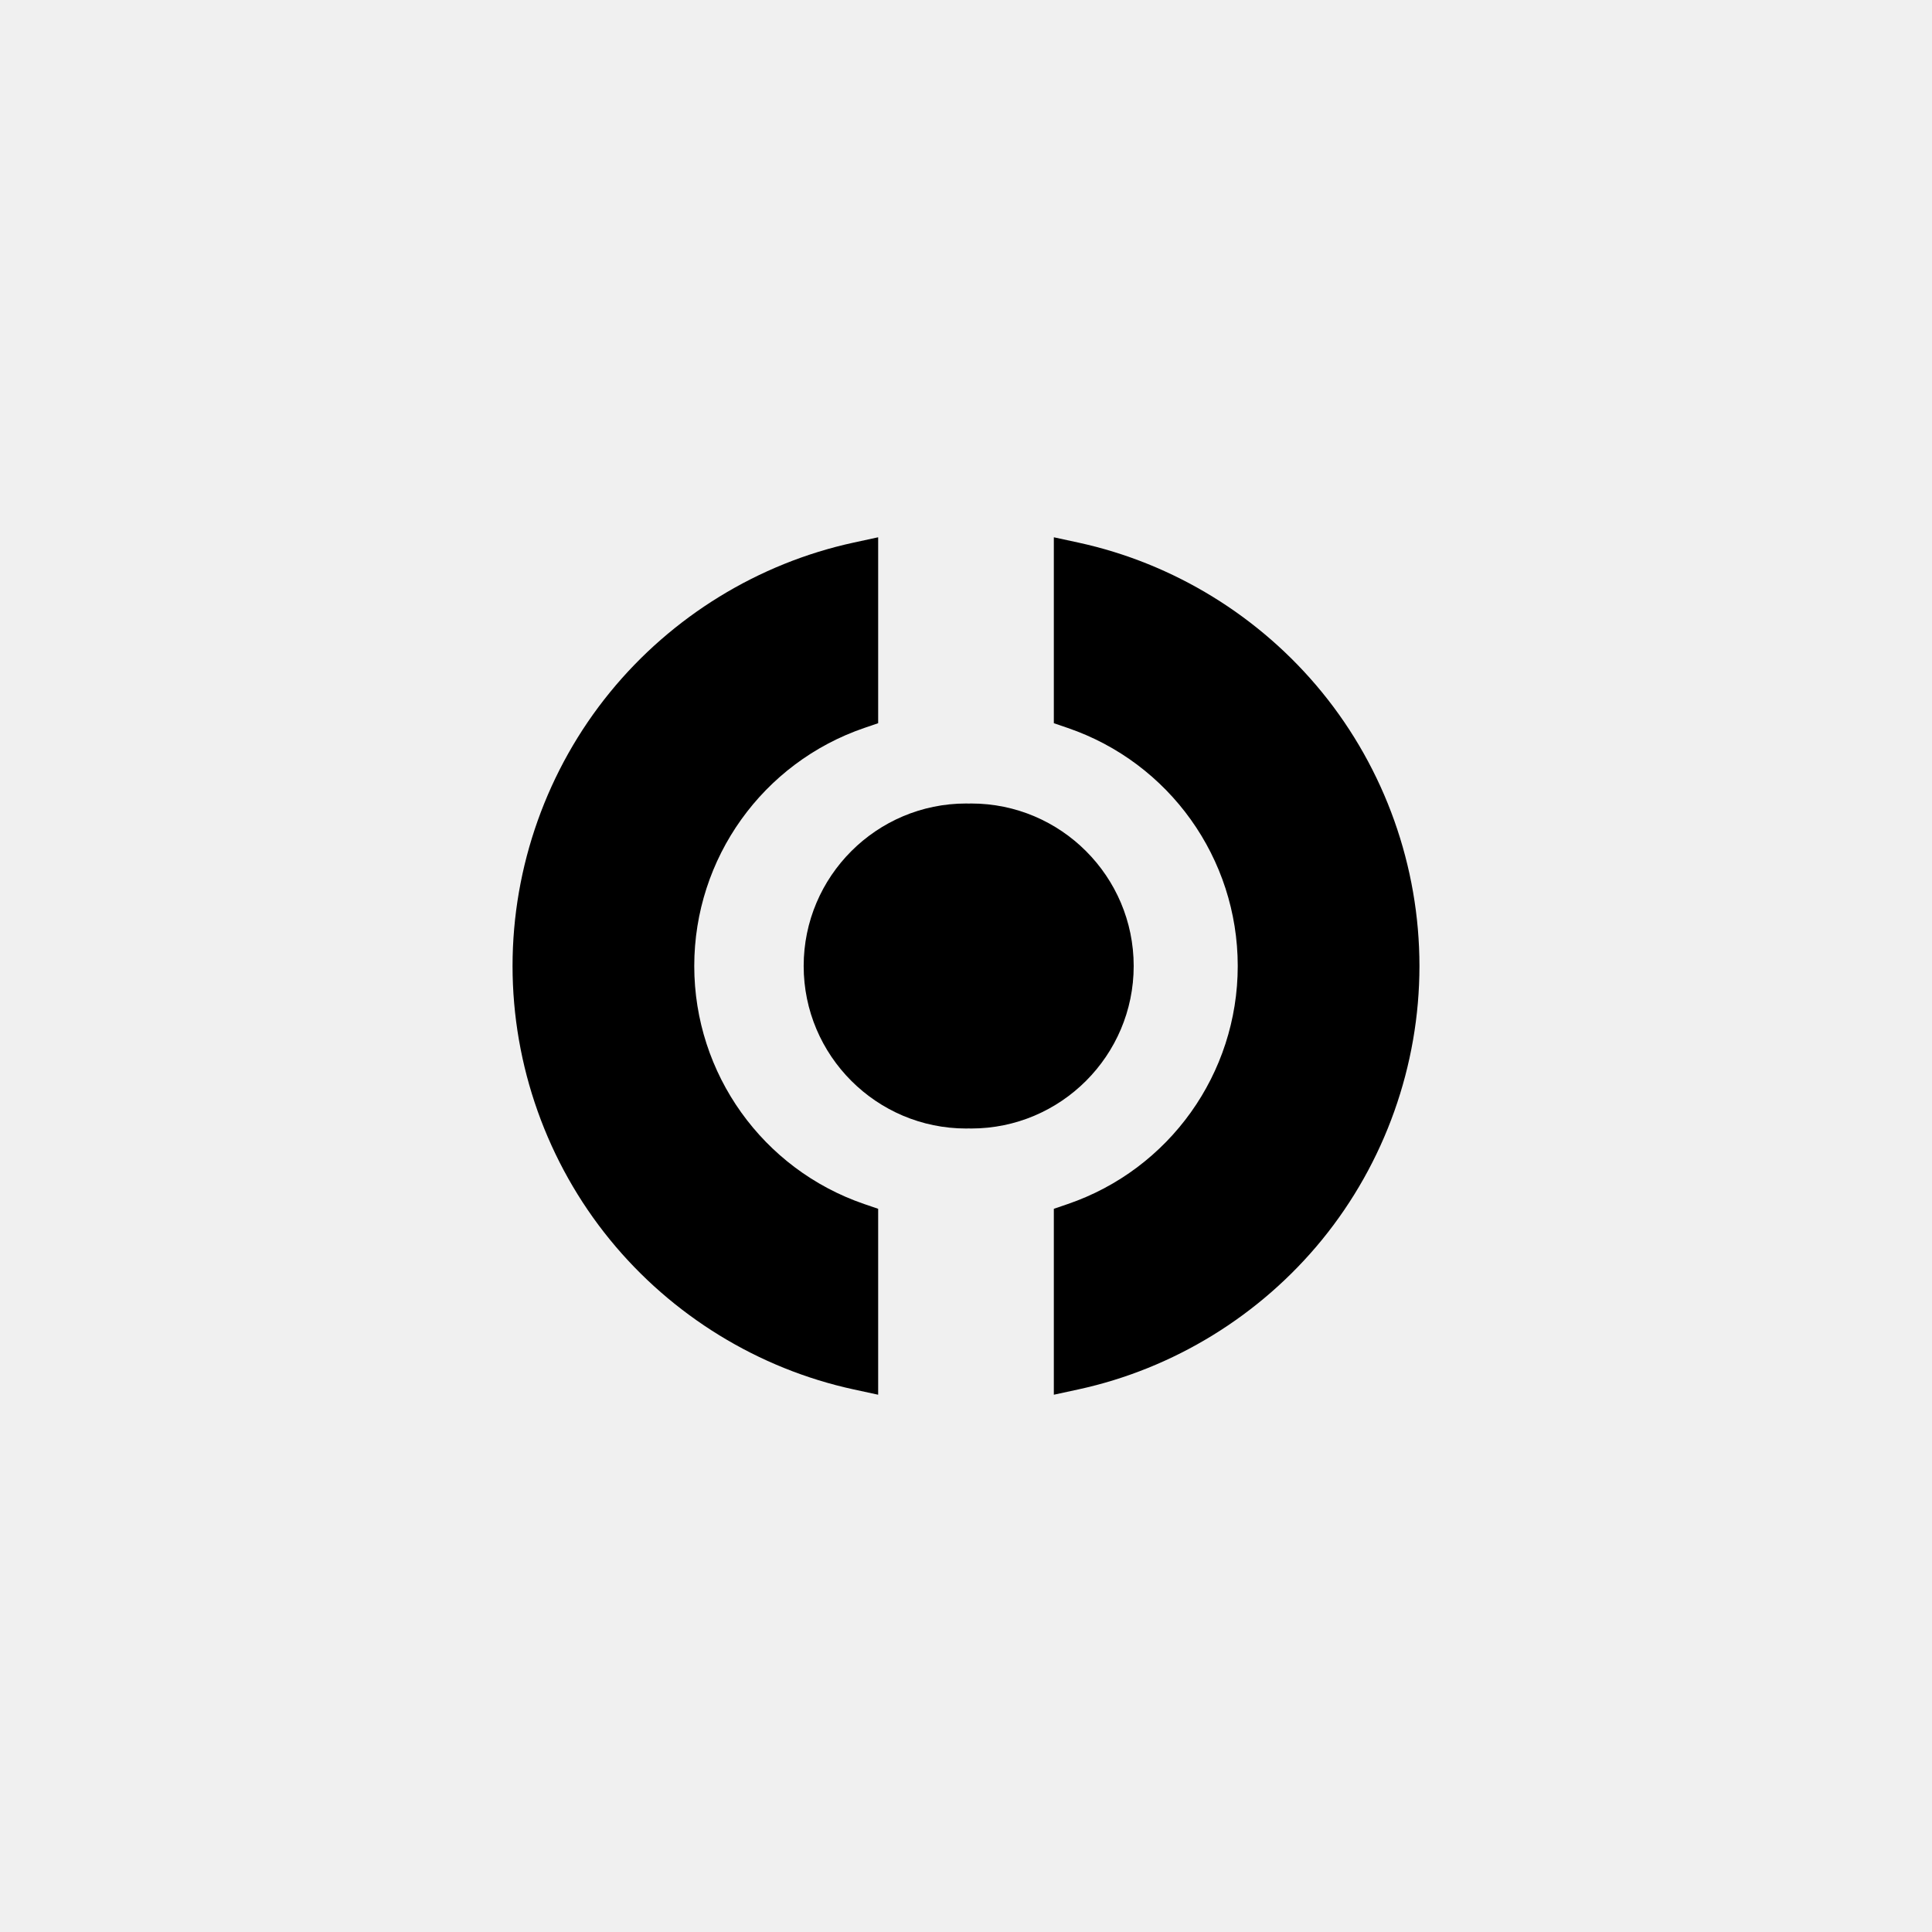
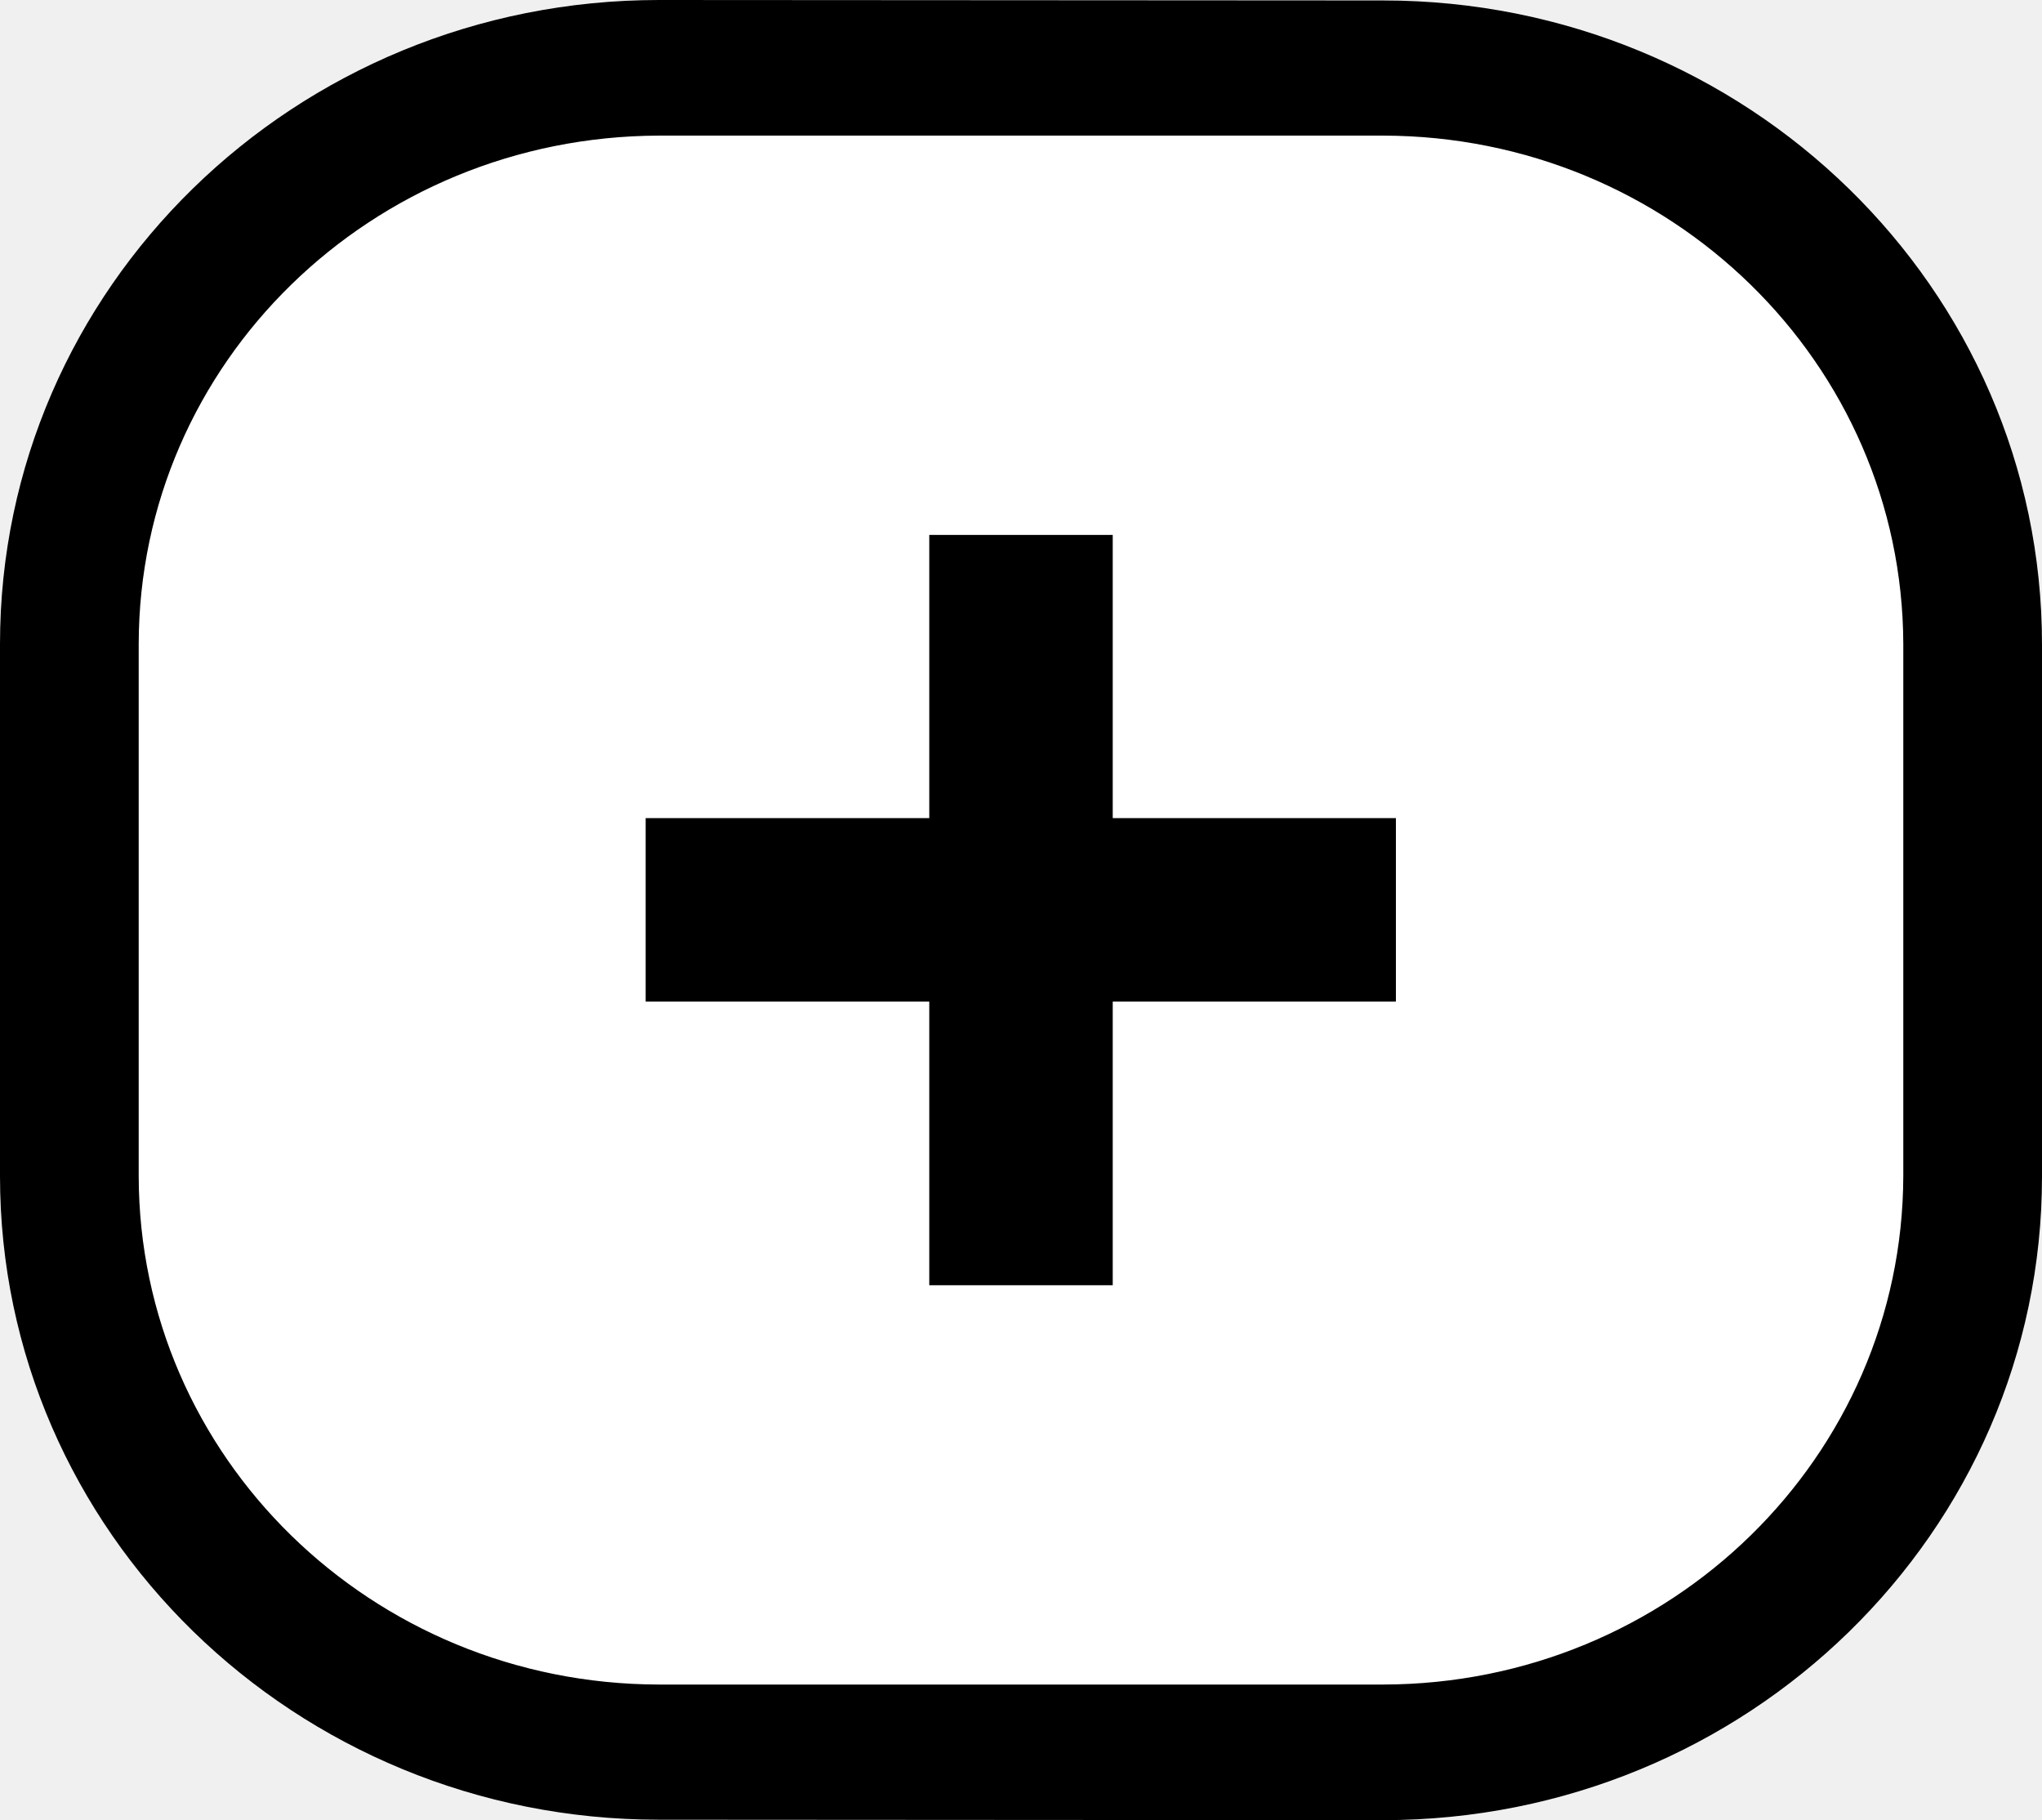
- <svg xmlns="http://www.w3.org/2000/svg" version="1.1" id="Capa_1" x="0px" y="0px" viewBox="0 0 477.201 477.201" style="enable-background:new 0 0 477.201 477.201;" xml:space="preserve">
+ <svg xmlns="http://www.w3.org/2000/svg" version="1.1" id="图层_1" x="0px" y="0px" width="460.8px" height="410.6px" viewBox="169.6 94.8 460.8 410.6" style="enable-background:new 169.6 94.8 460.8 410.6;" xml:space="preserve">
+   <style type="text/css">
+ 
+ 	.st0{fill:#FFFFFF;}
+ 
+ </style>
+   <path class="st0" d="M318.3,505.4c-82.1,0-148.7-65-148.7-145.2V240.1c0-80.3,66.5-145.3,148.7-145.3l163.4,0.1  c82.1,0,148.7,64.9,148.7,145.3v120.1c0,80.2-66.5,145.2-148.7,145.2L318.3,505.4L318.3,505.4z" />
  <g>
-     <path d="M280.019,238.601c0-22.132-18.006-40.138-40.139-40.138c-0.207,0-0.412,0.012-0.618,0.016   c-0.207-0.003-0.411-0.016-0.618-0.016c-22.132,0-40.138,18.006-40.138,40.138s18.006,40.138,40.138,40.138   c0.207,0,0.412-0.012,0.618-0.016c0.207,0.003,0.411,0.016,0.618,0.016C262.013,278.738,280.019,260.732,280.019,238.601z" />
-     <path d="M171.48,238.601c0-26.589,16.895-50.226,42.04-58.815l3.384-1.156v-45.922l-6.06,1.313   c-23.513,5.098-44.886,18.228-60.183,36.971c-15.517,19.013-24.062,43.023-24.062,67.609s8.545,48.597,24.062,67.61   c15.297,18.743,36.67,31.872,60.183,36.97l6.06,1.313v-45.922l-3.384-1.156C188.375,288.826,171.48,265.189,171.48,238.601z" />
-     <path d="M266.356,134.021l-6.06-1.313v45.922l3.384,1.156c25.146,8.59,42.04,32.227,42.04,58.815s-16.895,50.226-42.04,58.815   l-3.384,1.156v45.922l6.06-1.313c23.513-5.098,44.886-18.227,60.183-36.97c15.517-19.014,24.062-43.024,24.062-67.61   s-8.545-48.597-24.062-67.609C311.242,152.248,289.869,139.118,266.356,134.021z" />
+     <g>
+       <path d="M318.3,505.4c-82.1,0-148.7-65-148.7-145.2V240.1c0-80.3,66.5-145.3,148.7-145.3l163.4,0.1c82.1,0,148.7,64.9,148.7,145.3    v120.1c0,80.2-66.5,145.2-148.7,145.2L318.3,505.4L318.3,505.4z M200.9,240.1v120.1c0.1,63.3,52.5,114.6,117.4,114.7h163.4    c64.9-0.1,117.2-51.4,117.4-114.7V240.1c-0.2-63.4-52.6-114.6-117.4-114.7H318.3C253.4,125.6,201,176.7,200.9,240.1" />
+     </g>
+     <g>
+       <rect x="315.3" y="279.4" width="169.3" height="41.4" />
+       <rect x="379.3" y="215.5" width="41.4" height="169.3" />
+     </g>
  </g>
</svg>
